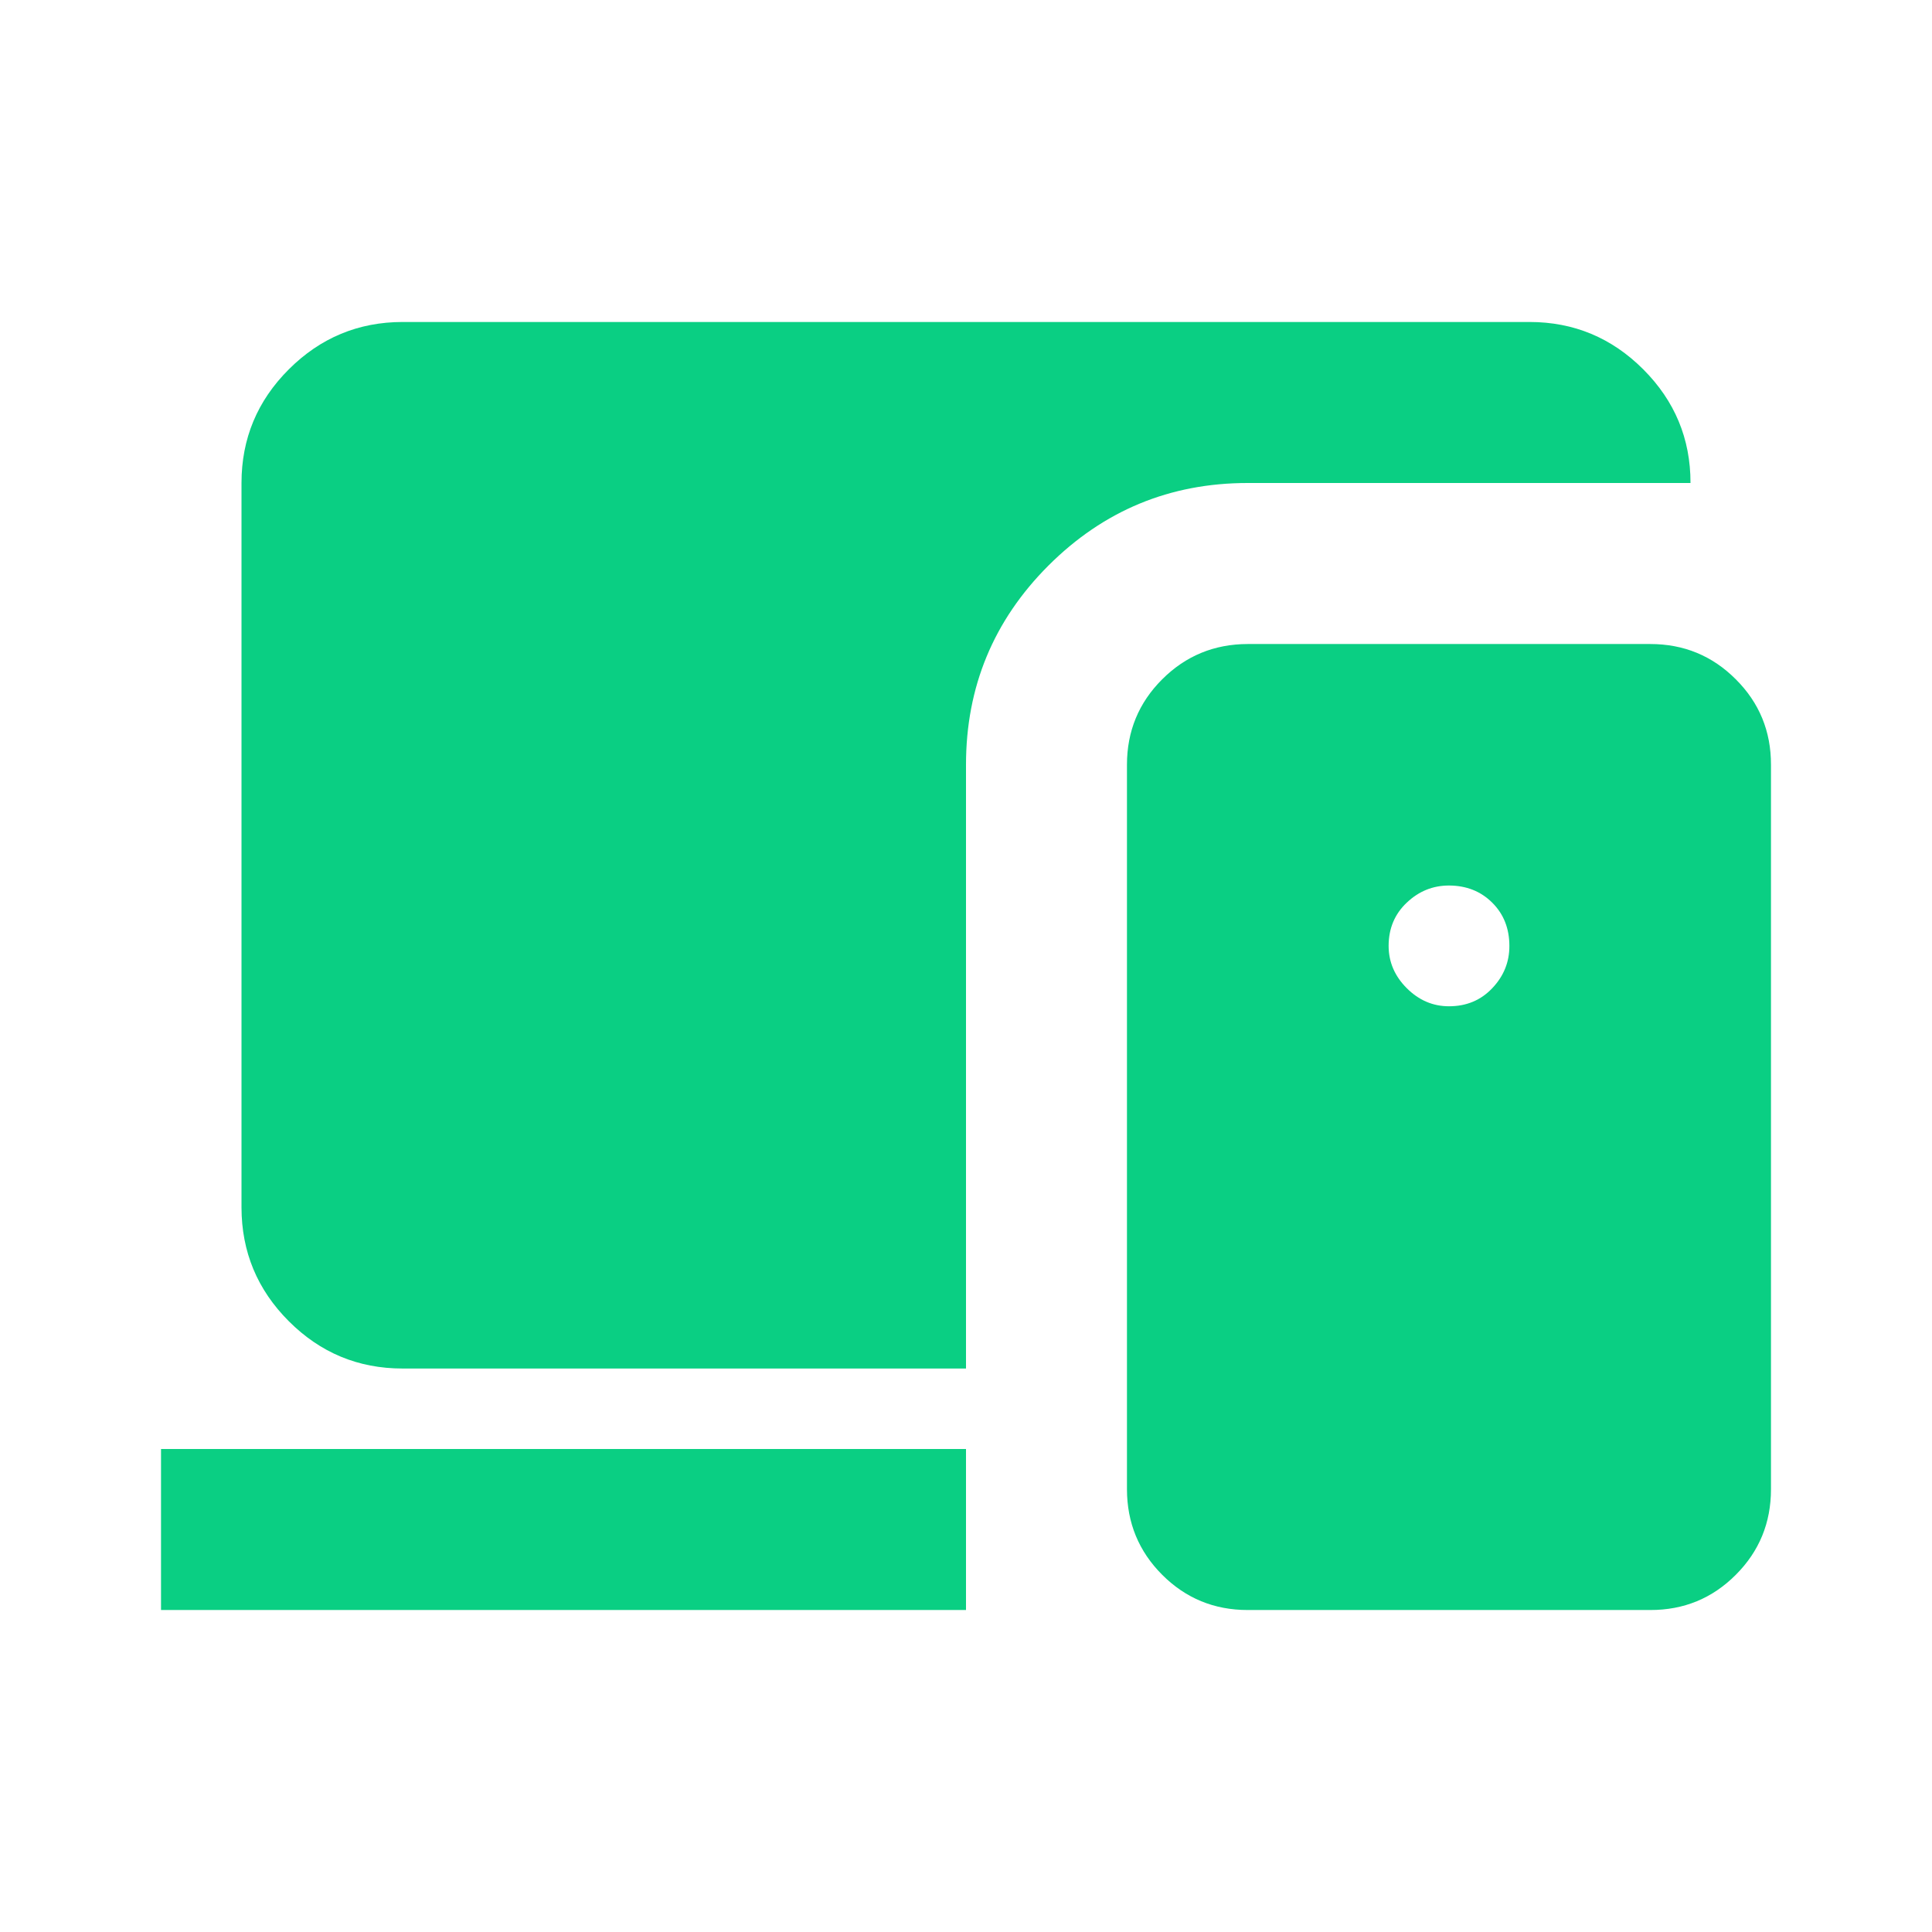
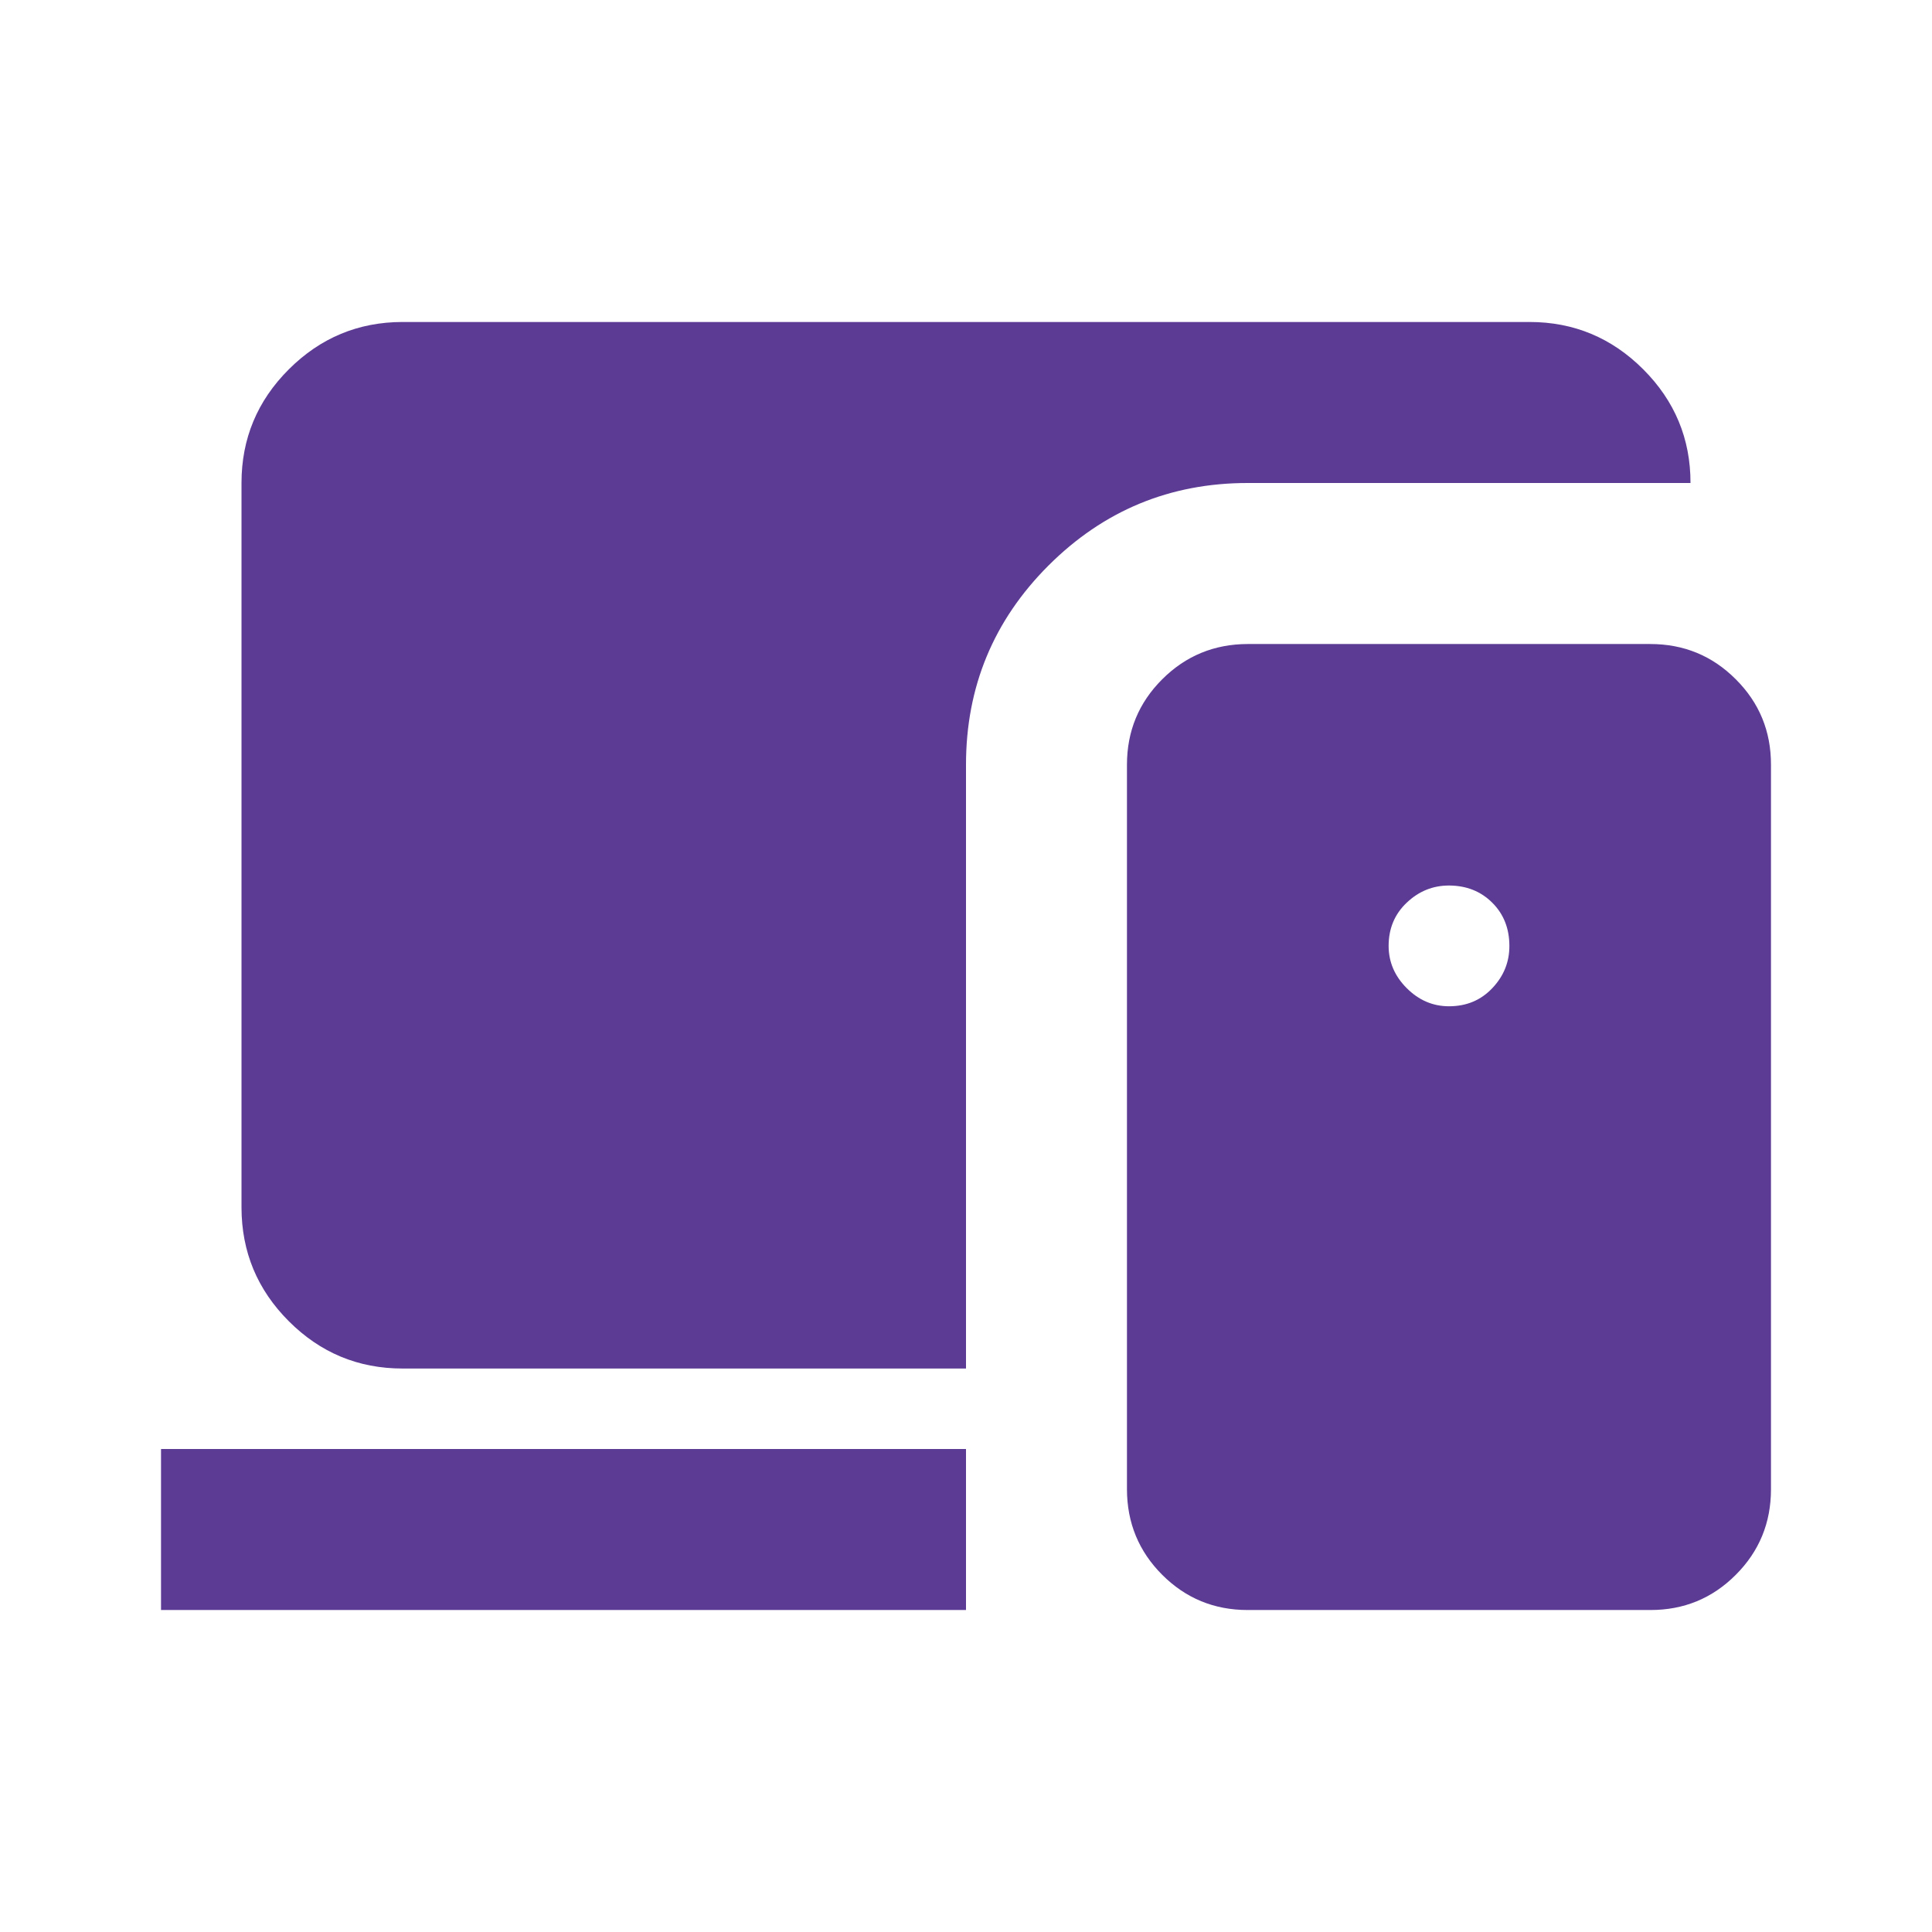
<svg xmlns="http://www.w3.org/2000/svg" width="32" height="32" viewBox="0 0 32 32" fill="none">
-   <path d="M6.667 22.667C5.933 22.667 5.306 22.406 4.784 21.884C4.262 21.362 4.001 20.734 4 20V8C4 7.267 4.261 6.639 4.784 6.117C5.306 5.596 5.934 5.334 6.667 5.333H25.333C26.067 5.333 26.695 5.595 27.217 6.117C27.74 6.64 28.001 7.268 28 8H20.666C19.378 8 18.278 8.456 17.366 9.367C16.455 10.278 16 11.378 16 12.667V22.667H6.667ZM20.666 26.667C20.111 26.667 19.639 26.473 19.25 26.084C18.862 25.696 18.667 25.223 18.666 24.667V12.667C18.666 12.111 18.861 11.639 19.25 11.251C19.64 10.862 20.112 10.668 20.666 10.667H27.333C27.889 10.667 28.361 10.861 28.75 11.251C29.14 11.64 29.334 12.112 29.333 12.667V24.667C29.333 25.222 29.139 25.695 28.75 26.084C28.362 26.473 27.89 26.668 27.333 26.667H20.666ZM2.667 26.667V24H16V26.667H2.667ZM24 16.667C24.289 16.667 24.528 16.567 24.717 16.367C24.907 16.167 25.001 15.933 25 15.667C25 15.378 24.905 15.139 24.716 14.951C24.526 14.762 24.288 14.668 24 14.667C23.733 14.667 23.5 14.761 23.3 14.951C23.1 15.14 23 15.379 23 15.667C23 15.933 23.1 16.167 23.3 16.367C23.5 16.567 23.733 16.667 24 16.667Z" fill="#0ACF83" />
+   <path d="M6.667 22.667C5.933 22.667 5.306 22.406 4.784 21.884C4.262 21.362 4.001 20.734 4 20V8C4 7.267 4.261 6.639 4.784 6.117C5.306 5.596 5.934 5.334 6.667 5.333H25.333C26.067 5.333 26.695 5.595 27.217 6.117C27.74 6.64 28.001 7.268 28 8H20.666C19.378 8 18.278 8.456 17.366 9.367C16.455 10.278 16 11.378 16 12.667V22.667H6.667ZM20.666 26.667C20.111 26.667 19.639 26.473 19.25 26.084C18.862 25.696 18.667 25.223 18.666 24.667V12.667C18.666 12.111 18.861 11.639 19.25 11.251C19.64 10.862 20.112 10.668 20.666 10.667H27.333C27.889 10.667 28.361 10.861 28.75 11.251C29.14 11.64 29.334 12.112 29.333 12.667V24.667C29.333 25.222 29.139 25.695 28.75 26.084C28.362 26.473 27.89 26.668 27.333 26.667H20.666ZM2.667 26.667V24H16V26.667H2.667ZM24 16.667C24.289 16.667 24.528 16.567 24.717 16.367C24.907 16.167 25.001 15.933 25 15.667C25 15.378 24.905 15.139 24.716 14.951C24.526 14.762 24.288 14.668 24 14.667C23.733 14.667 23.5 14.761 23.3 14.951C23.1 15.14 23 15.379 23 15.667C23 15.933 23.1 16.167 23.3 16.367C23.5 16.567 23.733 16.667 24 16.667Z" fill="#5C3B94" />
</svg>
